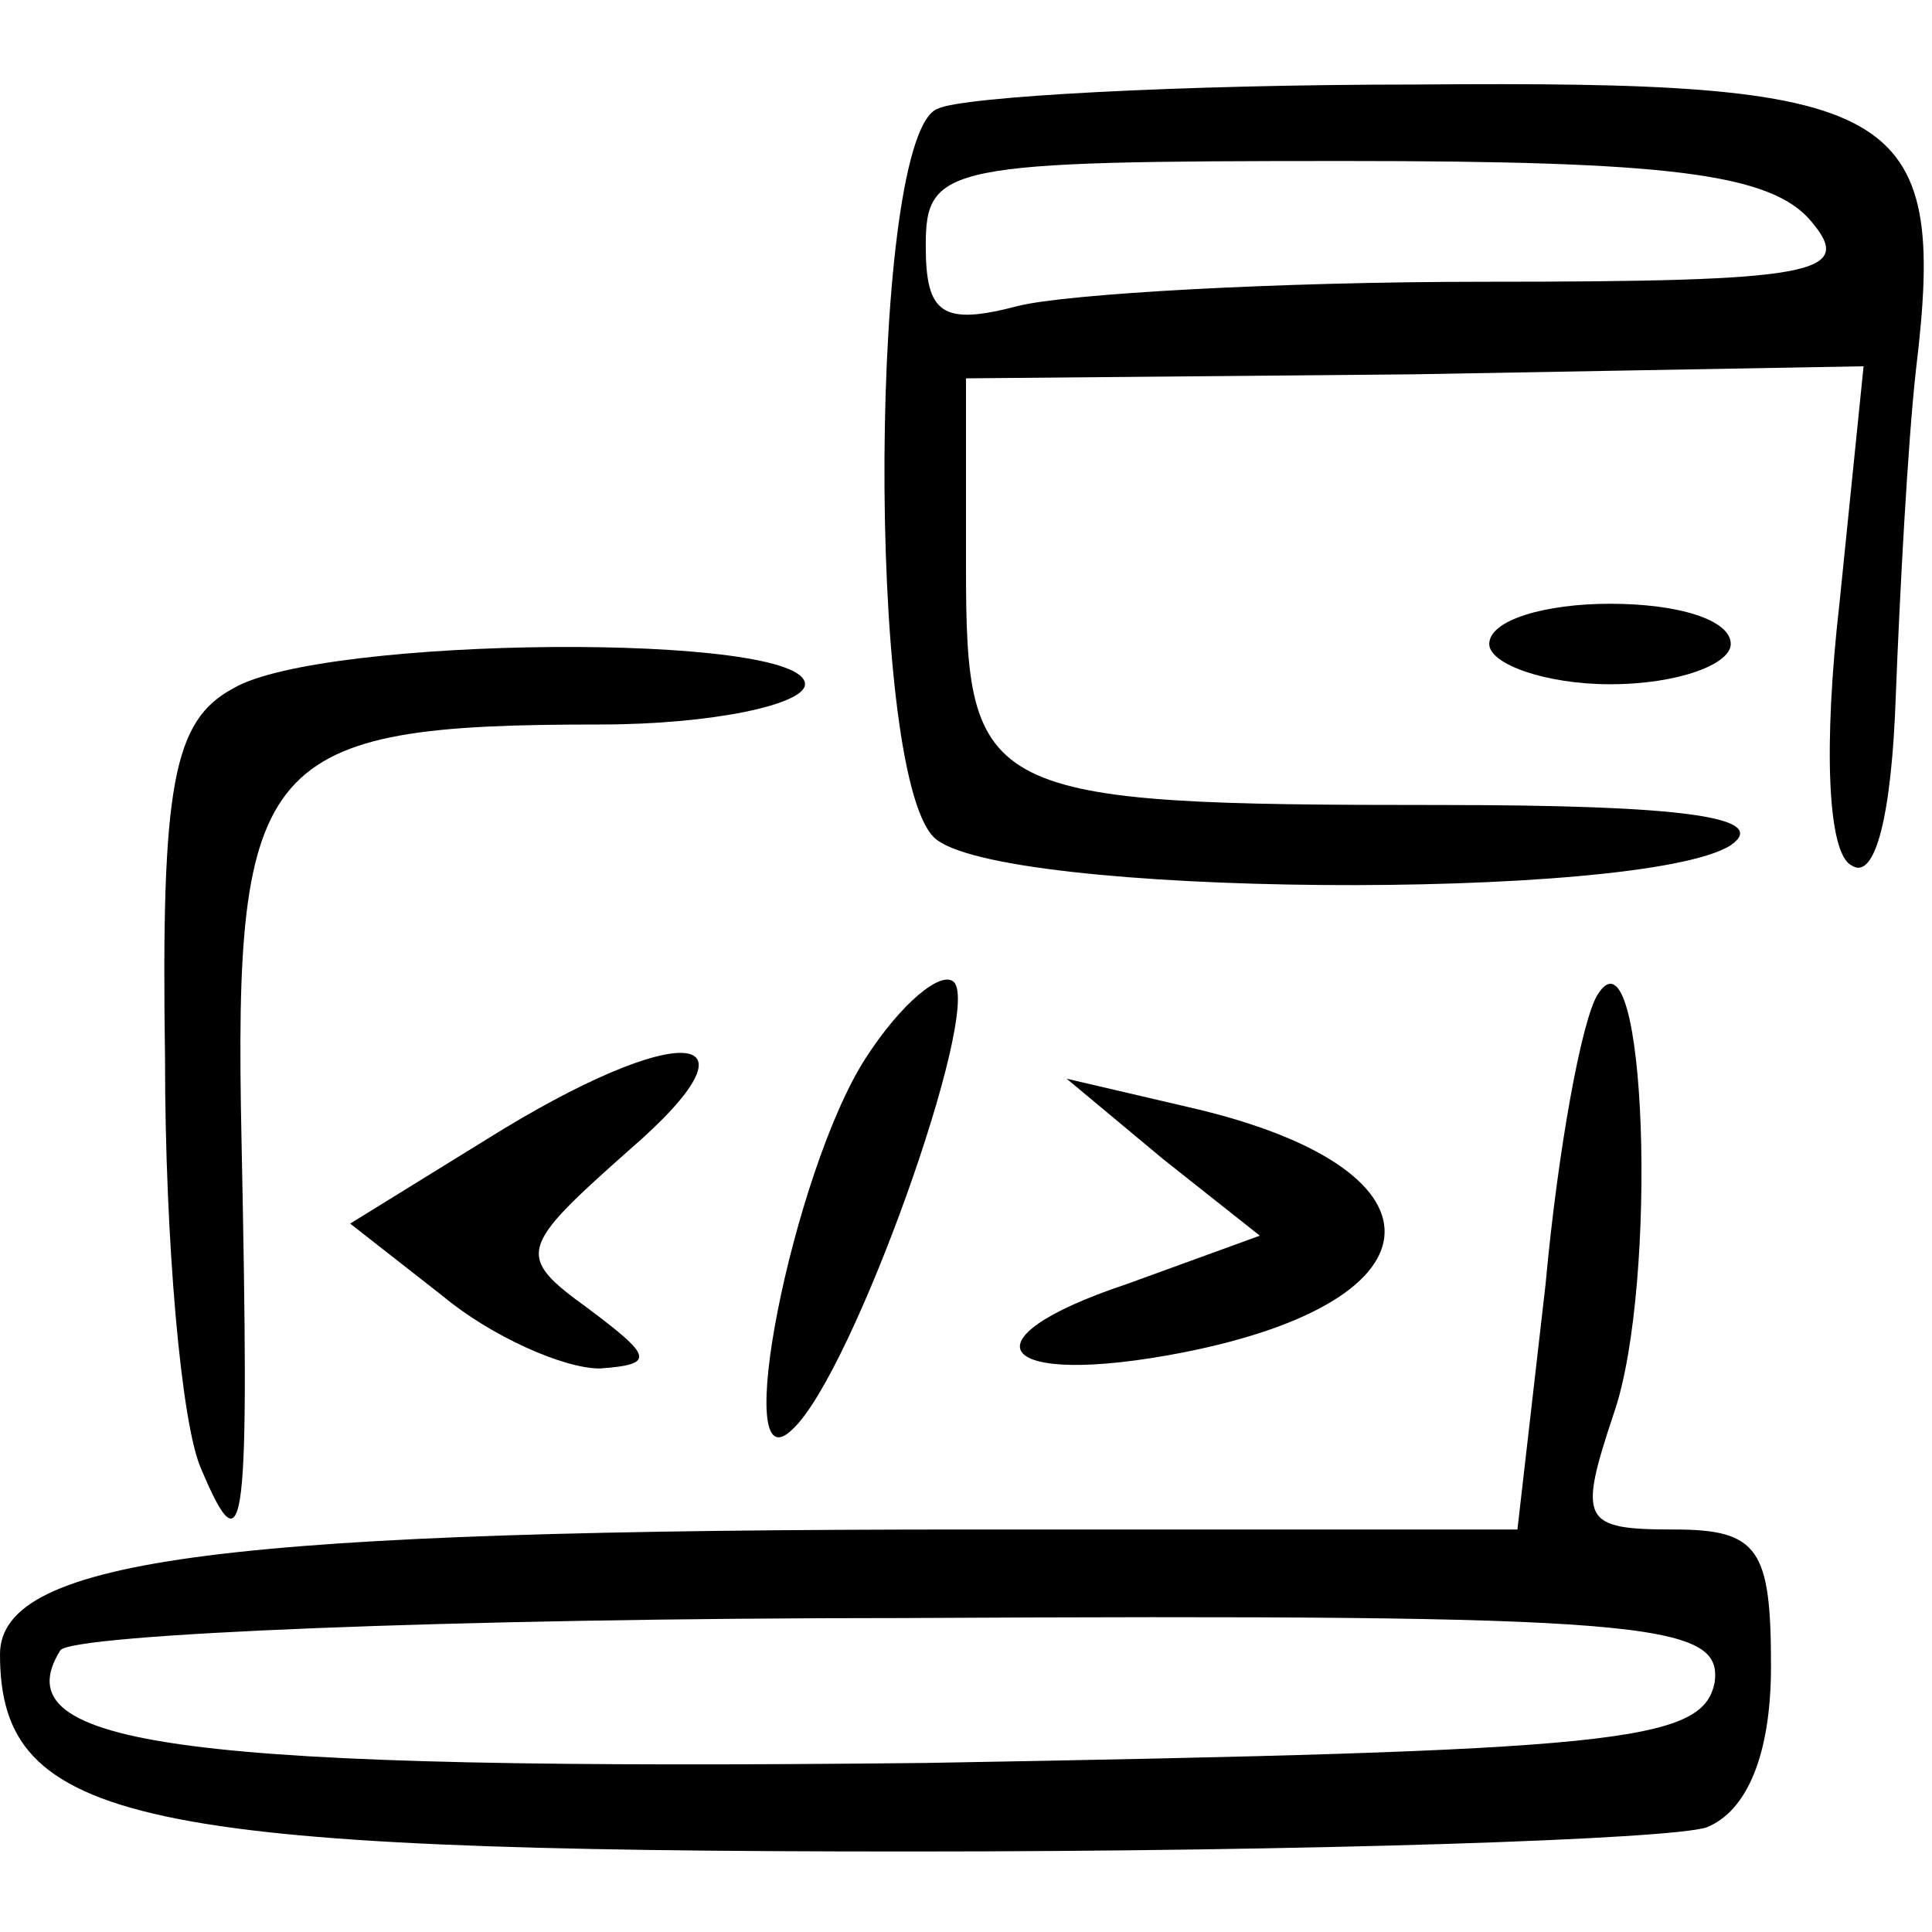
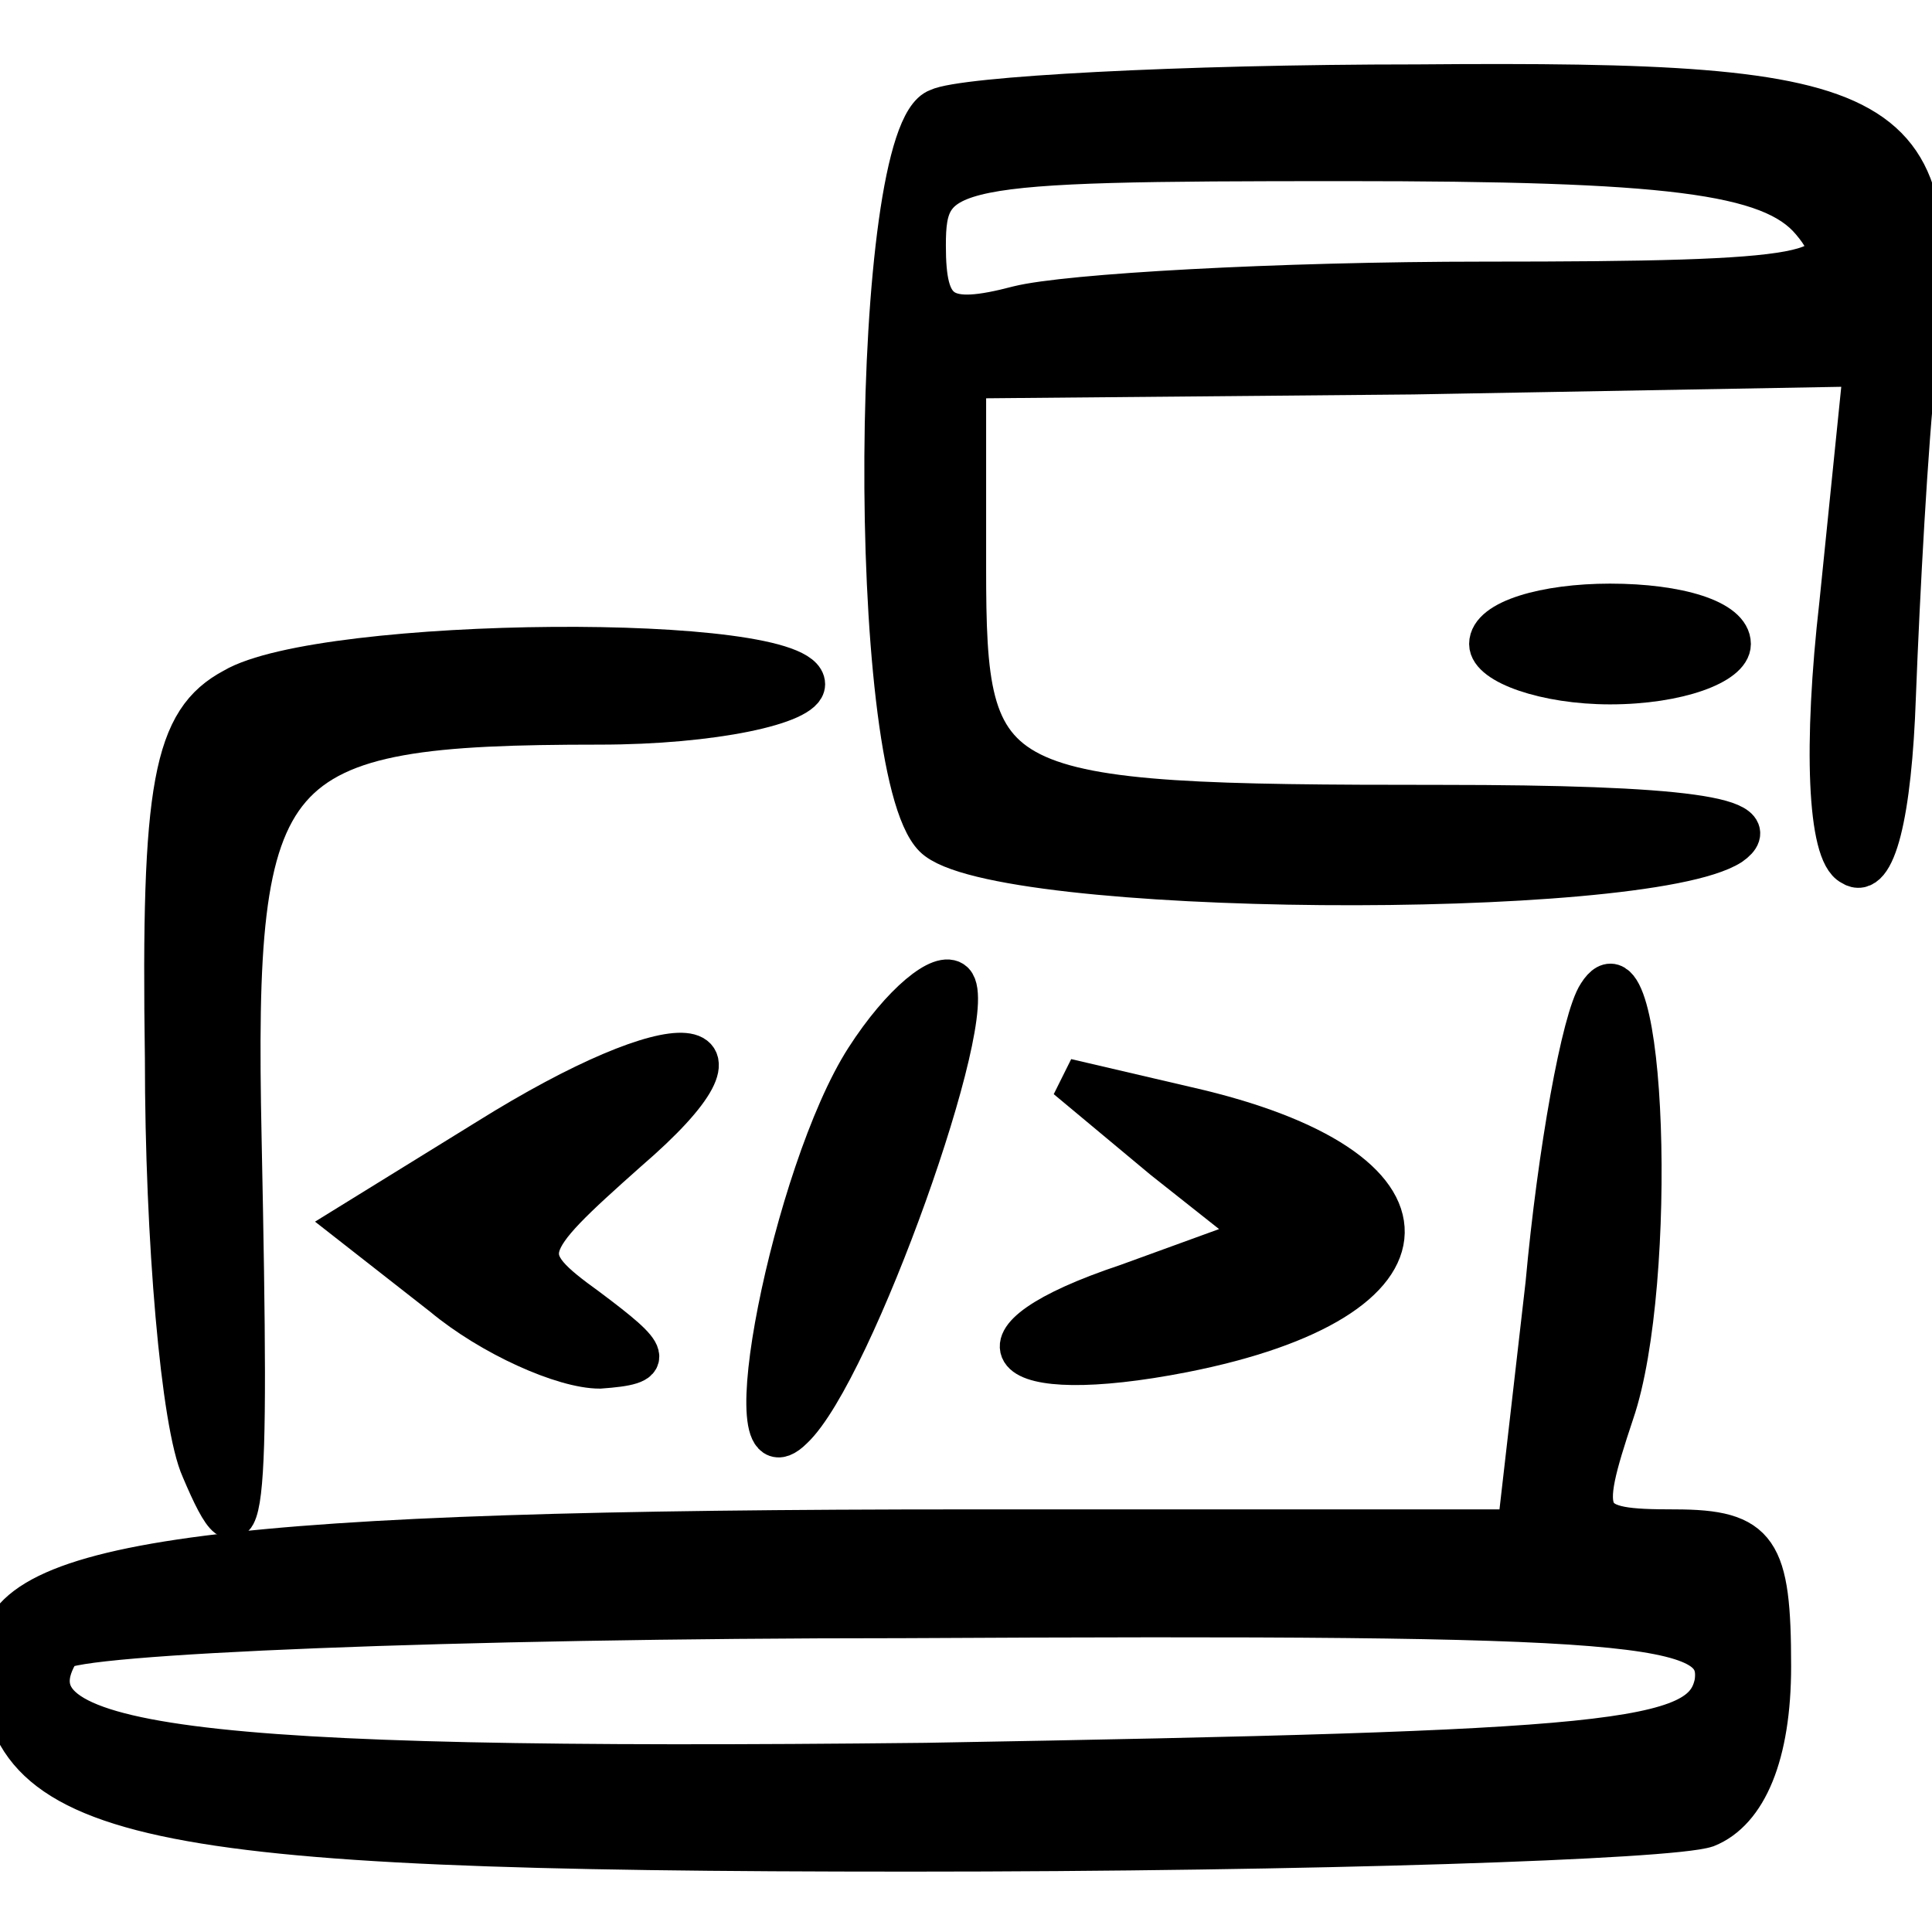
<svg xmlns="http://www.w3.org/2000/svg" version="1.0" width="48pt" height="48pt" viewBox="0 0 48 48" preserveAspectRatio="xMidYMid meet">
-   <g transform="translate(0,48) scale(0.1,-0.1)" fill="#000000" stroke="none">
+   <g transform="translate(0,48) scale(0.1,-0.1)" fill="currentColor" stroke="currentColor" stroke-width="10">
    <path d="M233 453 c-17 -6 -18 -164 -1 -181 15 -15 176 -16 198 -2 10 7 -12 10 -72 10 -114 0 -118 2 -118 59 l0 47 111 1 112 2 -6 -59 c-4 -35 -3 -62 3 -65 6 -4 10 13 11 42 1 26 3 63 5 81 8 66 -4 72 -124 71 -59 0 -113 -3 -119 -6z m217 -28 c11 -13 1 -15 -81 -15 -52 0 -104 -3 -116 -6 -19 -5 -23 -2 -23 15 0 20 5 21 104 21 80 0 106 -3 116 -15z" />
    <path d="M370 320 c0 -5 14 -10 30 -10 17 0 30 5 30 10 0 6 -13 10 -30 10 -16 0 -30 -4 -30 -10z" />
    <path d="M58 309 c-15 -8 -18 -24 -17 -92 0 -45 4 -91 9 -102 11 -26 12 -16 10 82 -2 95 5 103 89 103 28 0 51 5 51 10 0 13 -120 12 -142 -1z" />
    <path d="M215 217 c-18 -28 -34 -108 -18 -92 15 14 47 104 40 111 -3 3 -13 -5 -22 -19z" />
    <path d="M397 233 c-4 -6 -10 -39 -13 -72 l-7 -61 -136 0 c-184 0 -241 -7 -241 -31 0 -42 34 -49 226 -49 100 0 189 3 198 6 10 4 16 18 16 40 0 29 -3 34 -24 34 -23 0 -24 2 -15 29 11 32 8 123 -4 104z m29 -171 c-3 -15 -24 -17 -196 -20 -185 -2 -230 4 -215 28 3 4 97 8 209 8 186 1 204 -1 202 -16z" />
    <path d="M121 197 l-34 -21 23 -18 c12 -10 30 -18 39 -18 14 1 13 3 -3 15 -18 13 -17 15 10 39 36 31 13 33 -35 3z" />
    <path d="M289 192 l24 -19 -33 -12 c-42 -14 -32 -26 14 -17 66 13 67 46 1 61 l-30 7 24 -20z" />
  </g>
</svg>
